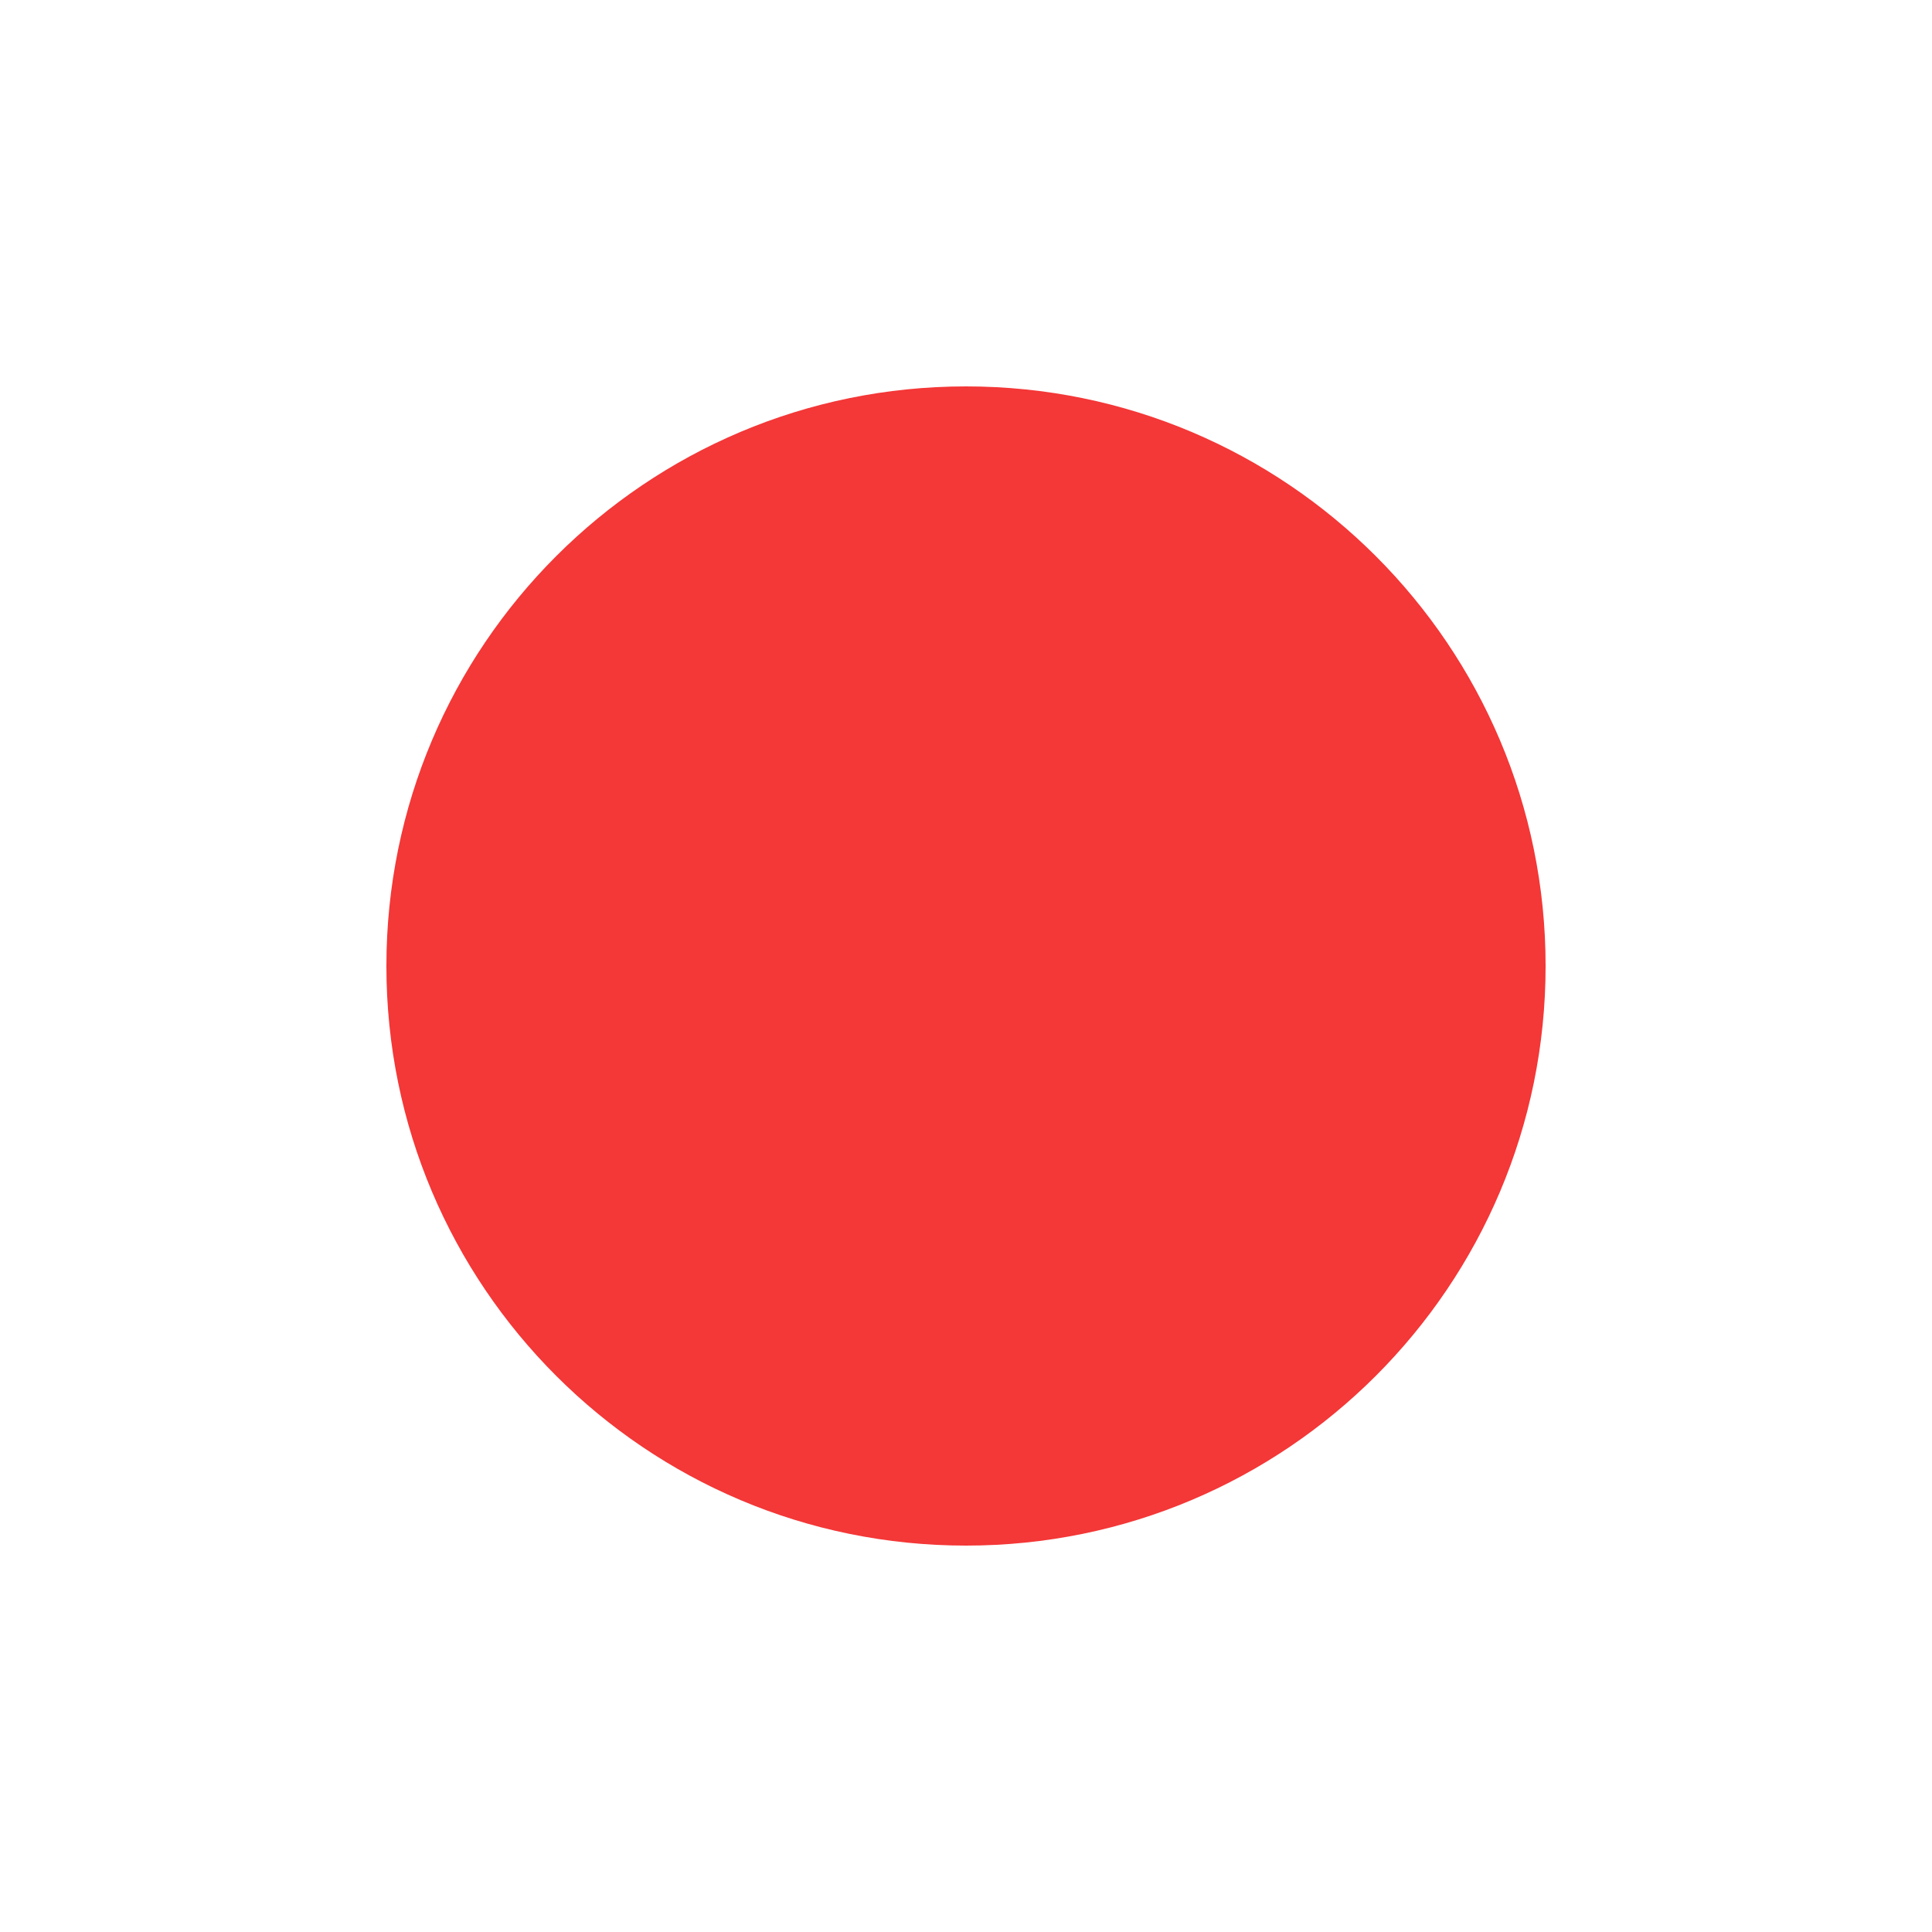
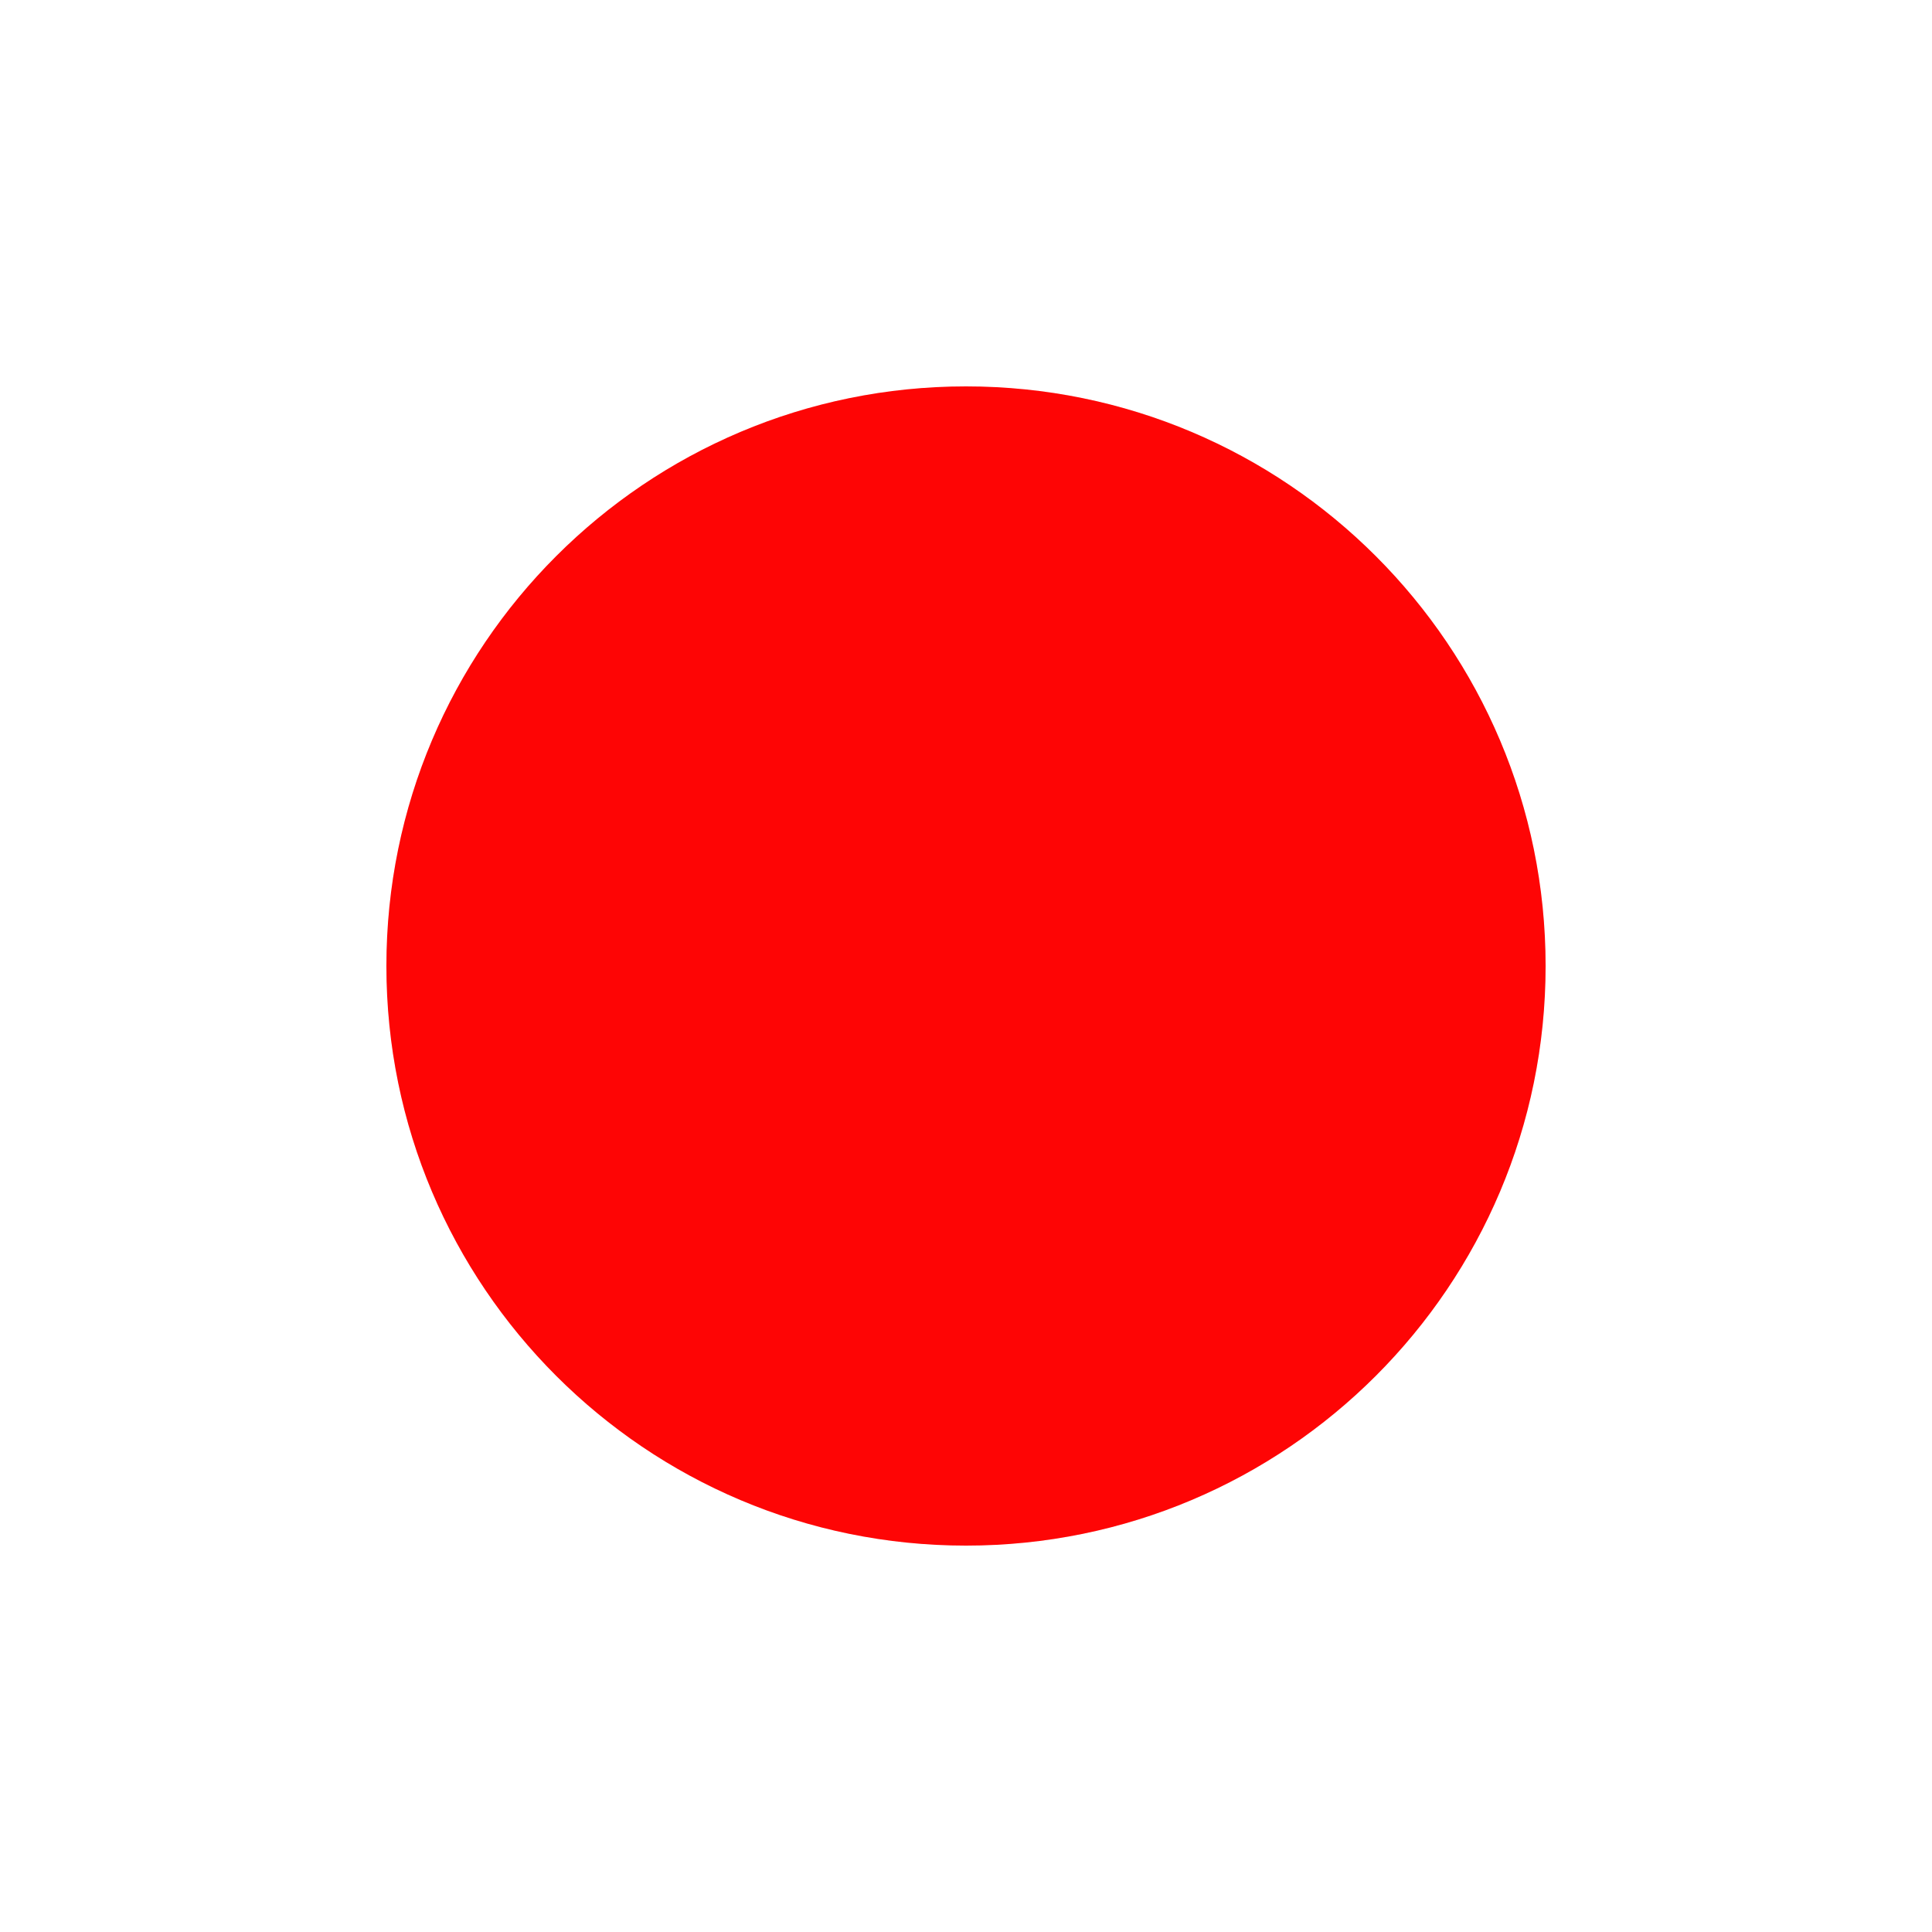
<svg xmlns="http://www.w3.org/2000/svg" width="16" height="16" viewBox="45 0 30 30">
-   <circle cx="60" cy="15" r="9" fill="#F43737">
+   <circle cx="60" cy="15" r="9" fill="red" />
+   <circle cx="60" cy="15" r="9" fill-opacity="0.1" fill="#F43737">
    <animate attributeName="r" from="9" to="9" begin="0s" dur="0.8s" values="9;15;9" calcMode="linear" repeatCount="indefinite" />
+     <animate attributeName="fill-opacity" from="0.1" to="0.1" begin="0s" dur="0.8s" values=".1;1;.1" calcMode="linear" repeatCount="indefinite" />
  </circle>
</svg>
